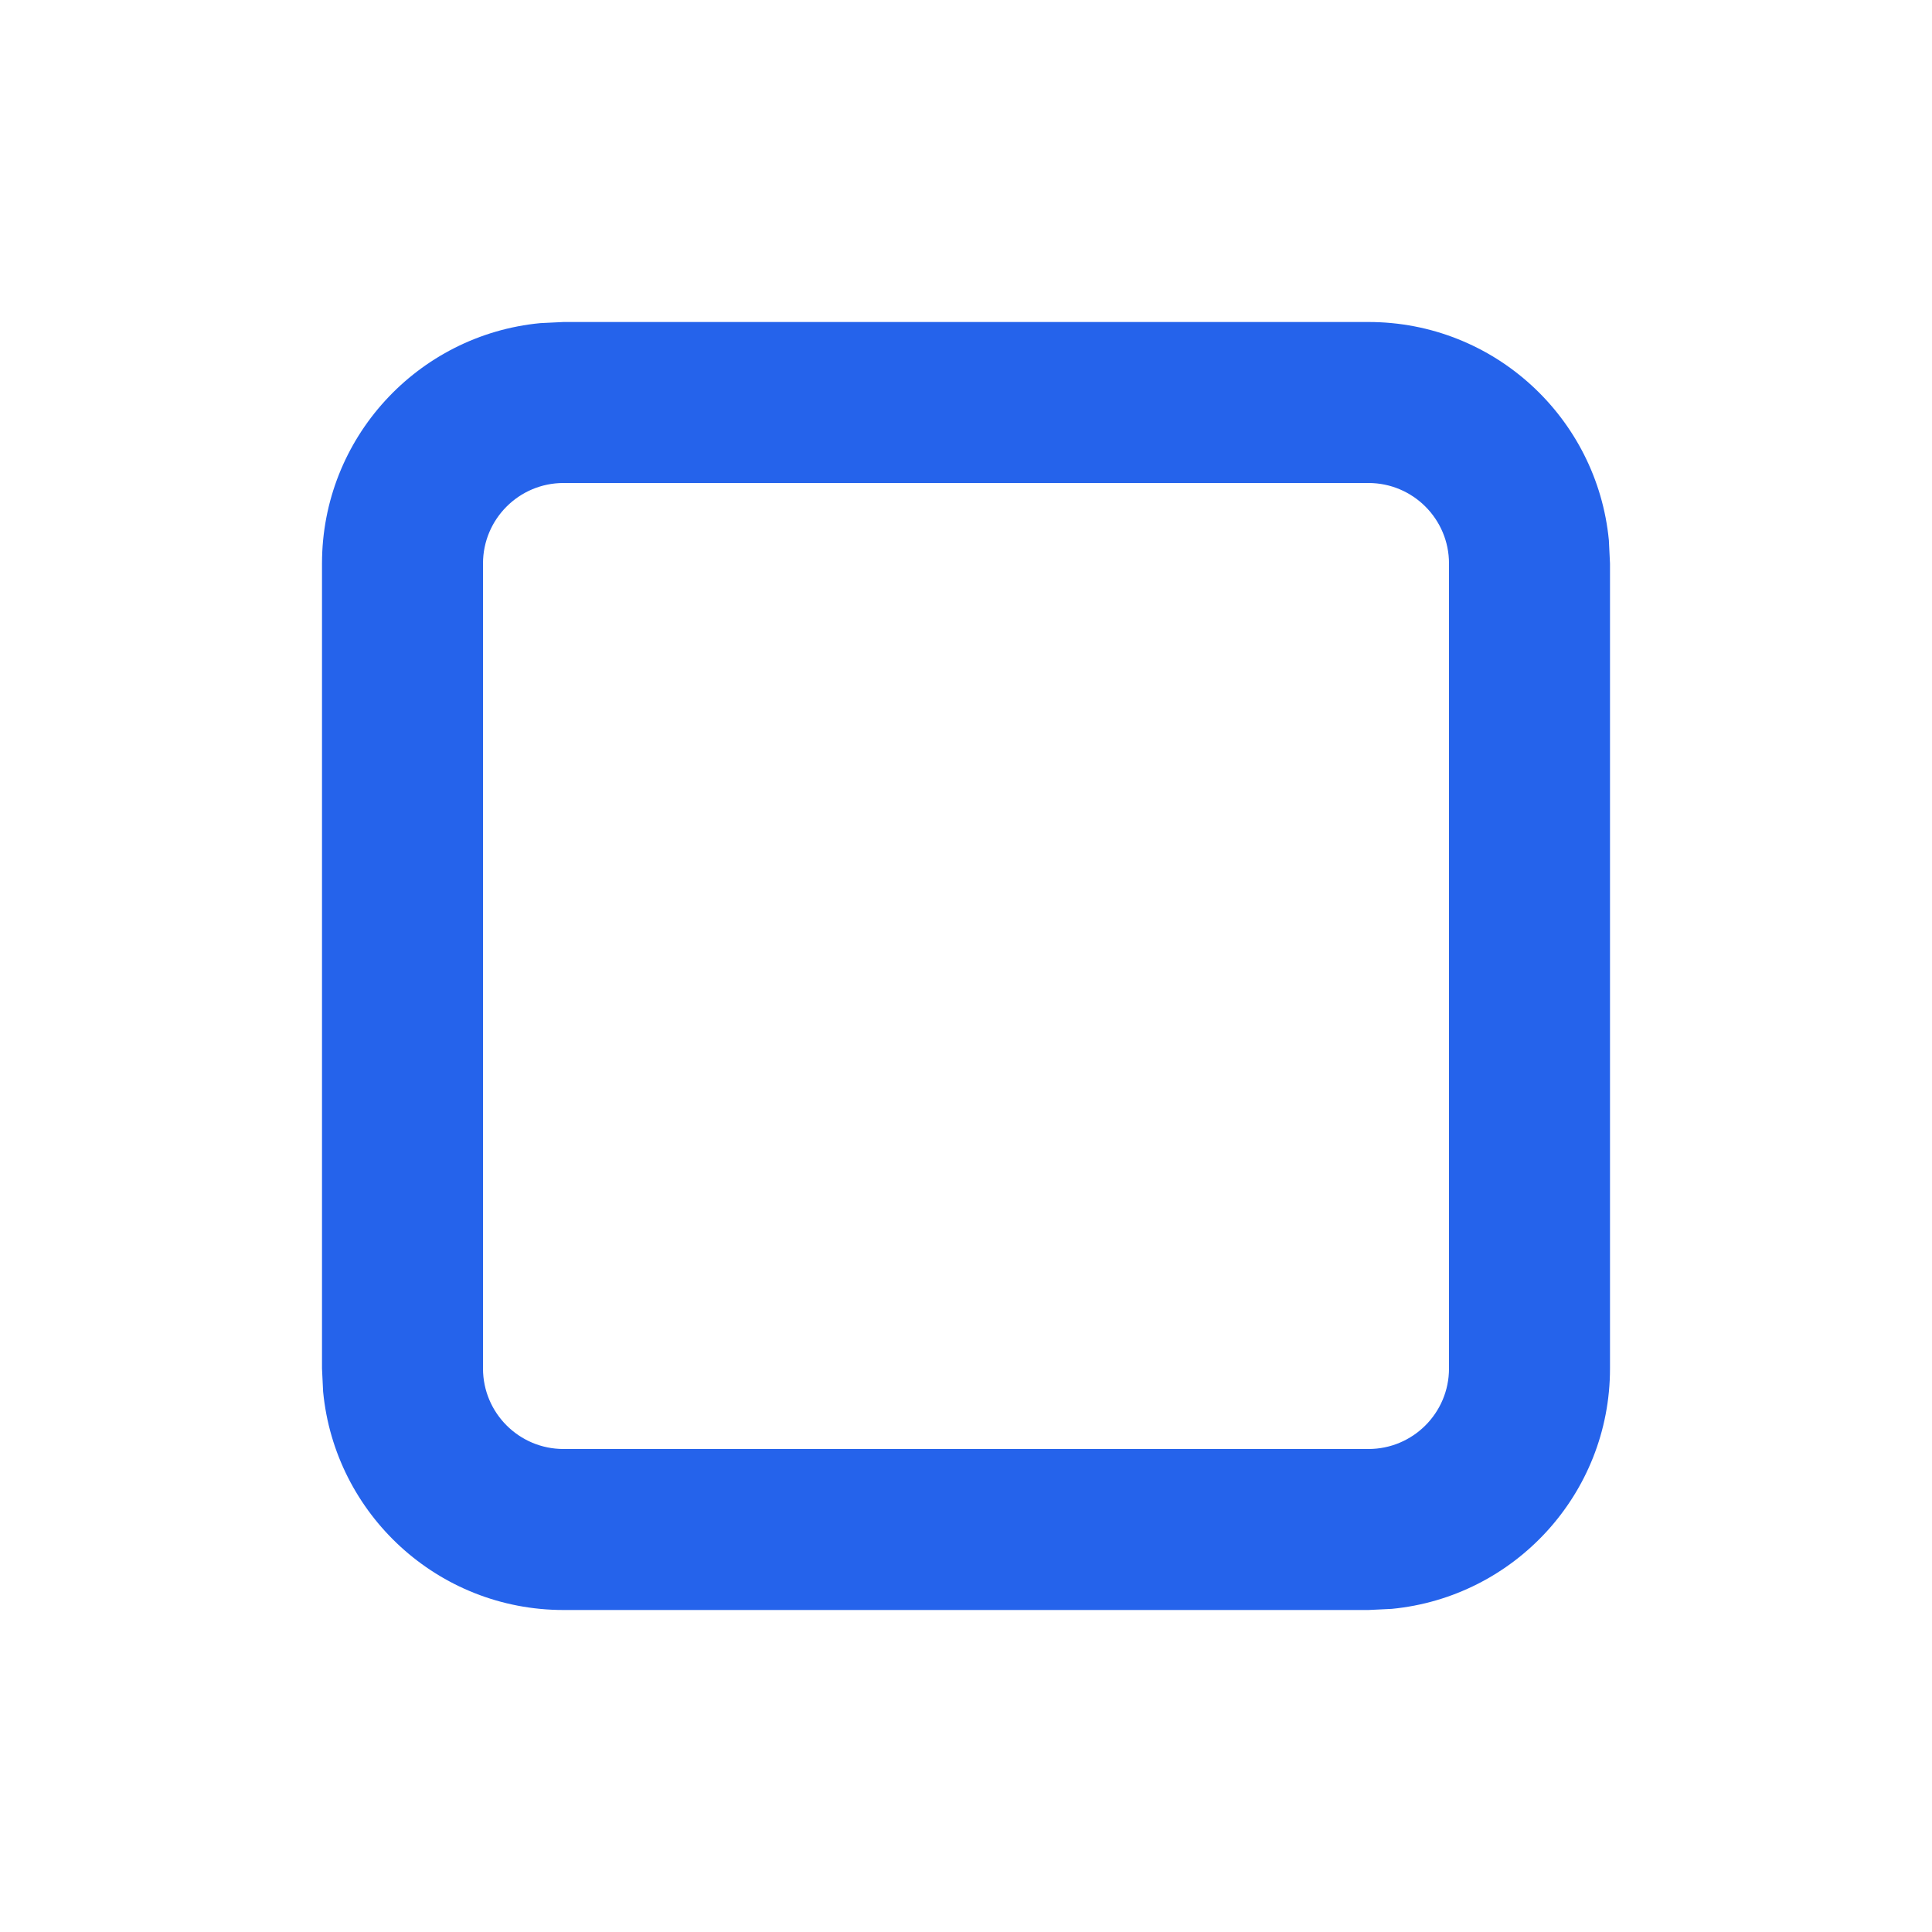
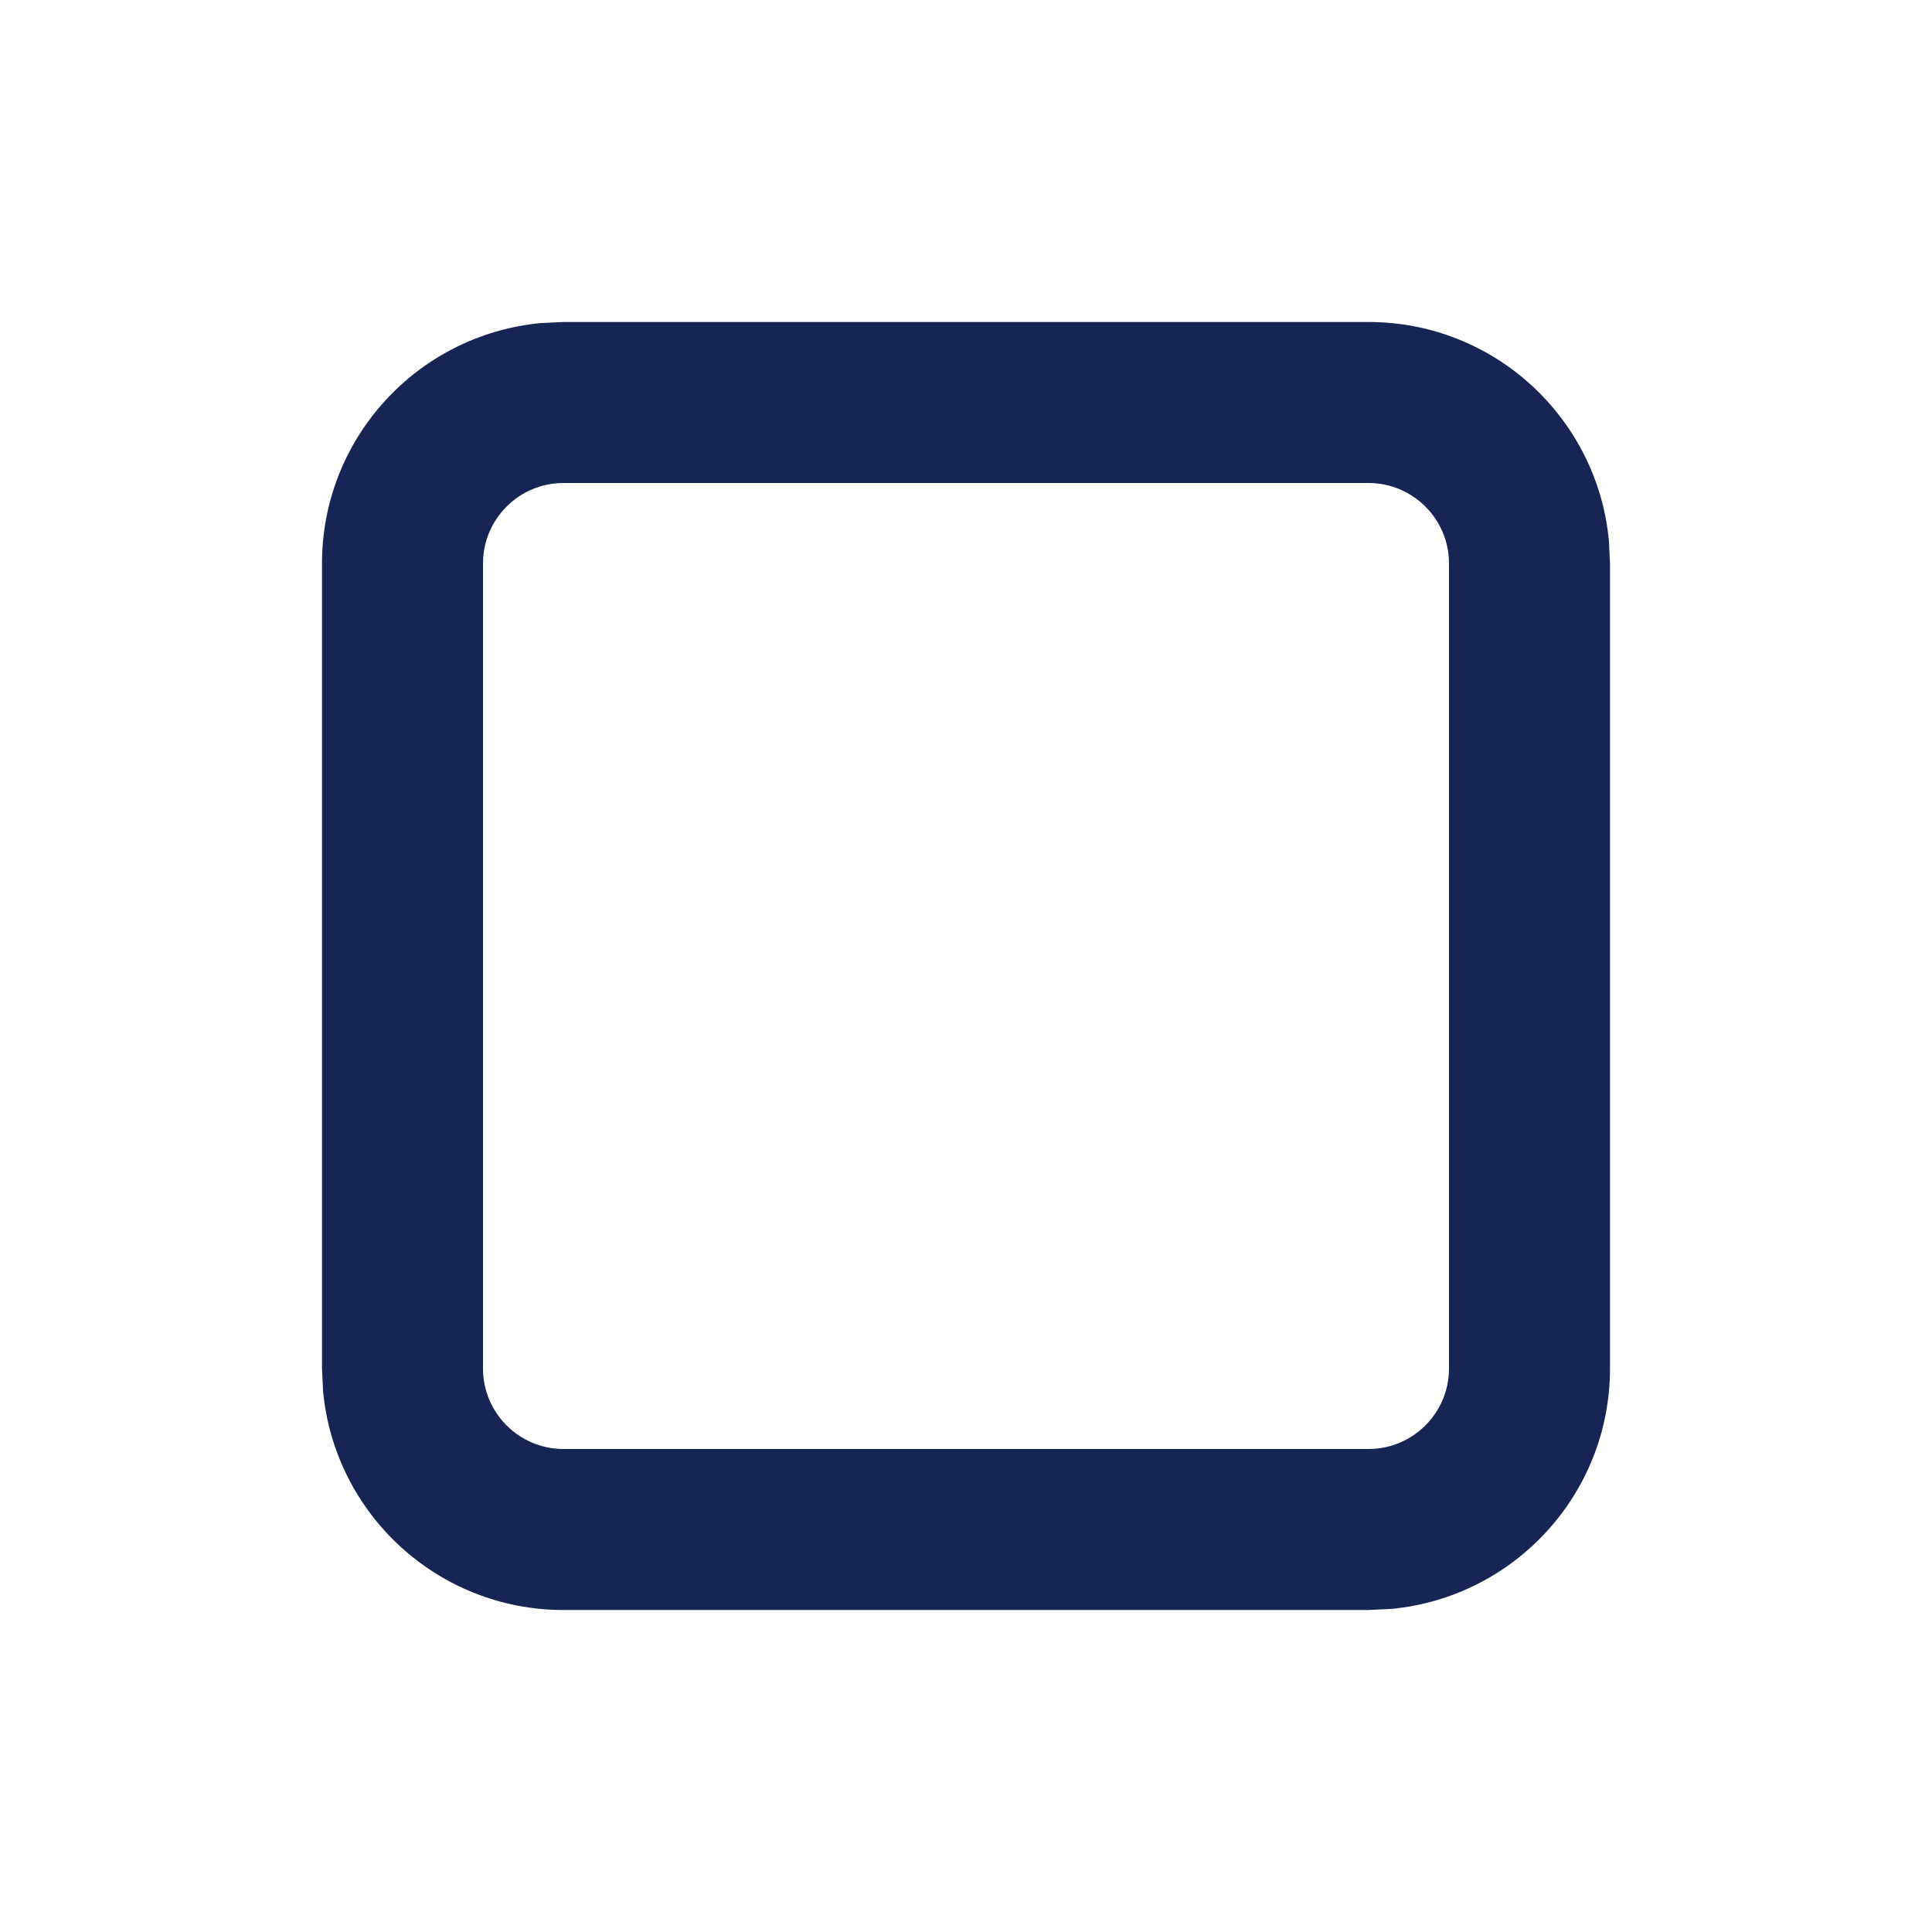
<svg xmlns="http://www.w3.org/2000/svg" height="24" viewBox="0 0 12 12" width="24">
-   <path d="m8.5 2c.78 0 1.42.595 1.493 1.356l.007.144v5c0 .78-.595 1.42-1.356 1.493l-.144.007h-5c-.78 0-1.42-.595-1.493-1.356l-.007-.144v-5c0-.78.595-1.42 1.356-1.493l.144-.007zm0 1h-5c-.276 0-.5.224-.5.5v5c0 .276.224.5.5.5h5c.276 0 .5-.224.5-.5v-5c0-.276-.224-.5-.5-.5z" fill="#2563eb" />
+   <path d="m8.5 2c.78 0 1.42.595 1.493 1.356l.007.144v5c0 .78-.595 1.42-1.356 1.493l-.144.007h-5c-.78 0-1.42-.595-1.493-1.356l-.007-.144v-5c0-.78.595-1.42 1.356-1.493l.144-.007zm0 1h-5c-.276 0-.5.224-.5.5v5c0 .276.224.5.5.5h5c.276 0 .5-.224.5-.5v-5c0-.276-.224-.5-.5-.5z" fill="#172554" />
</svg>
